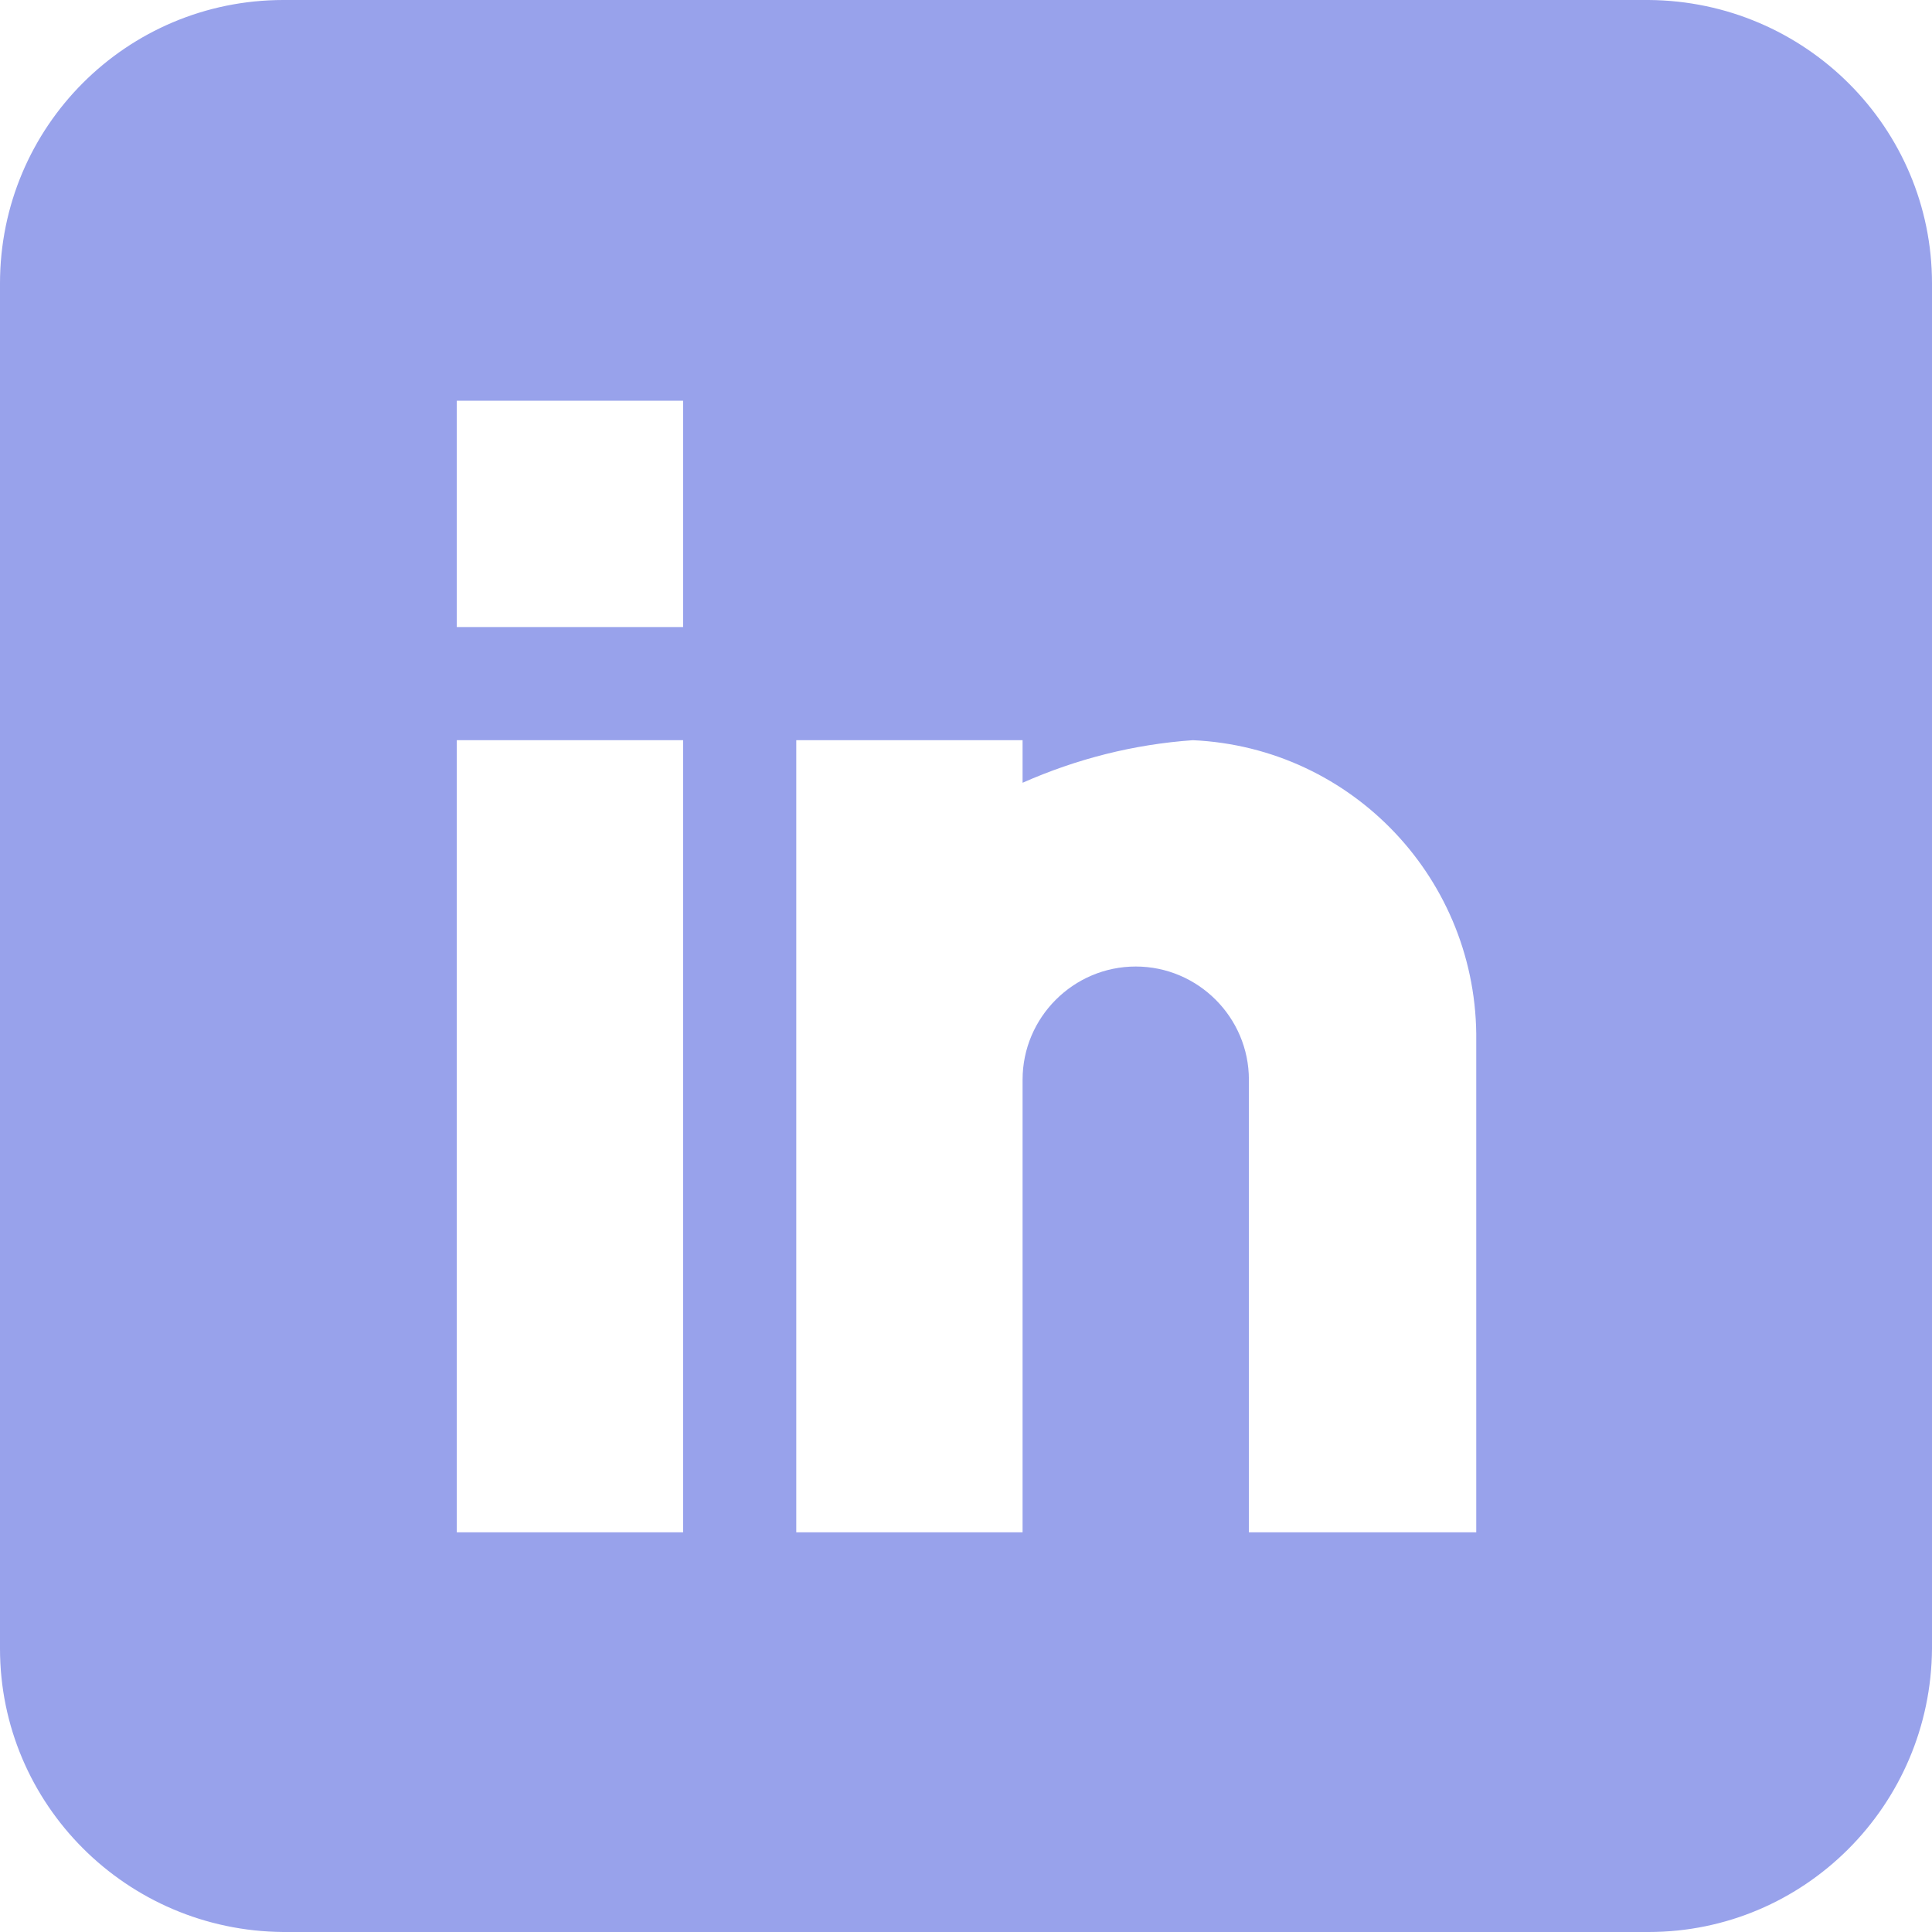
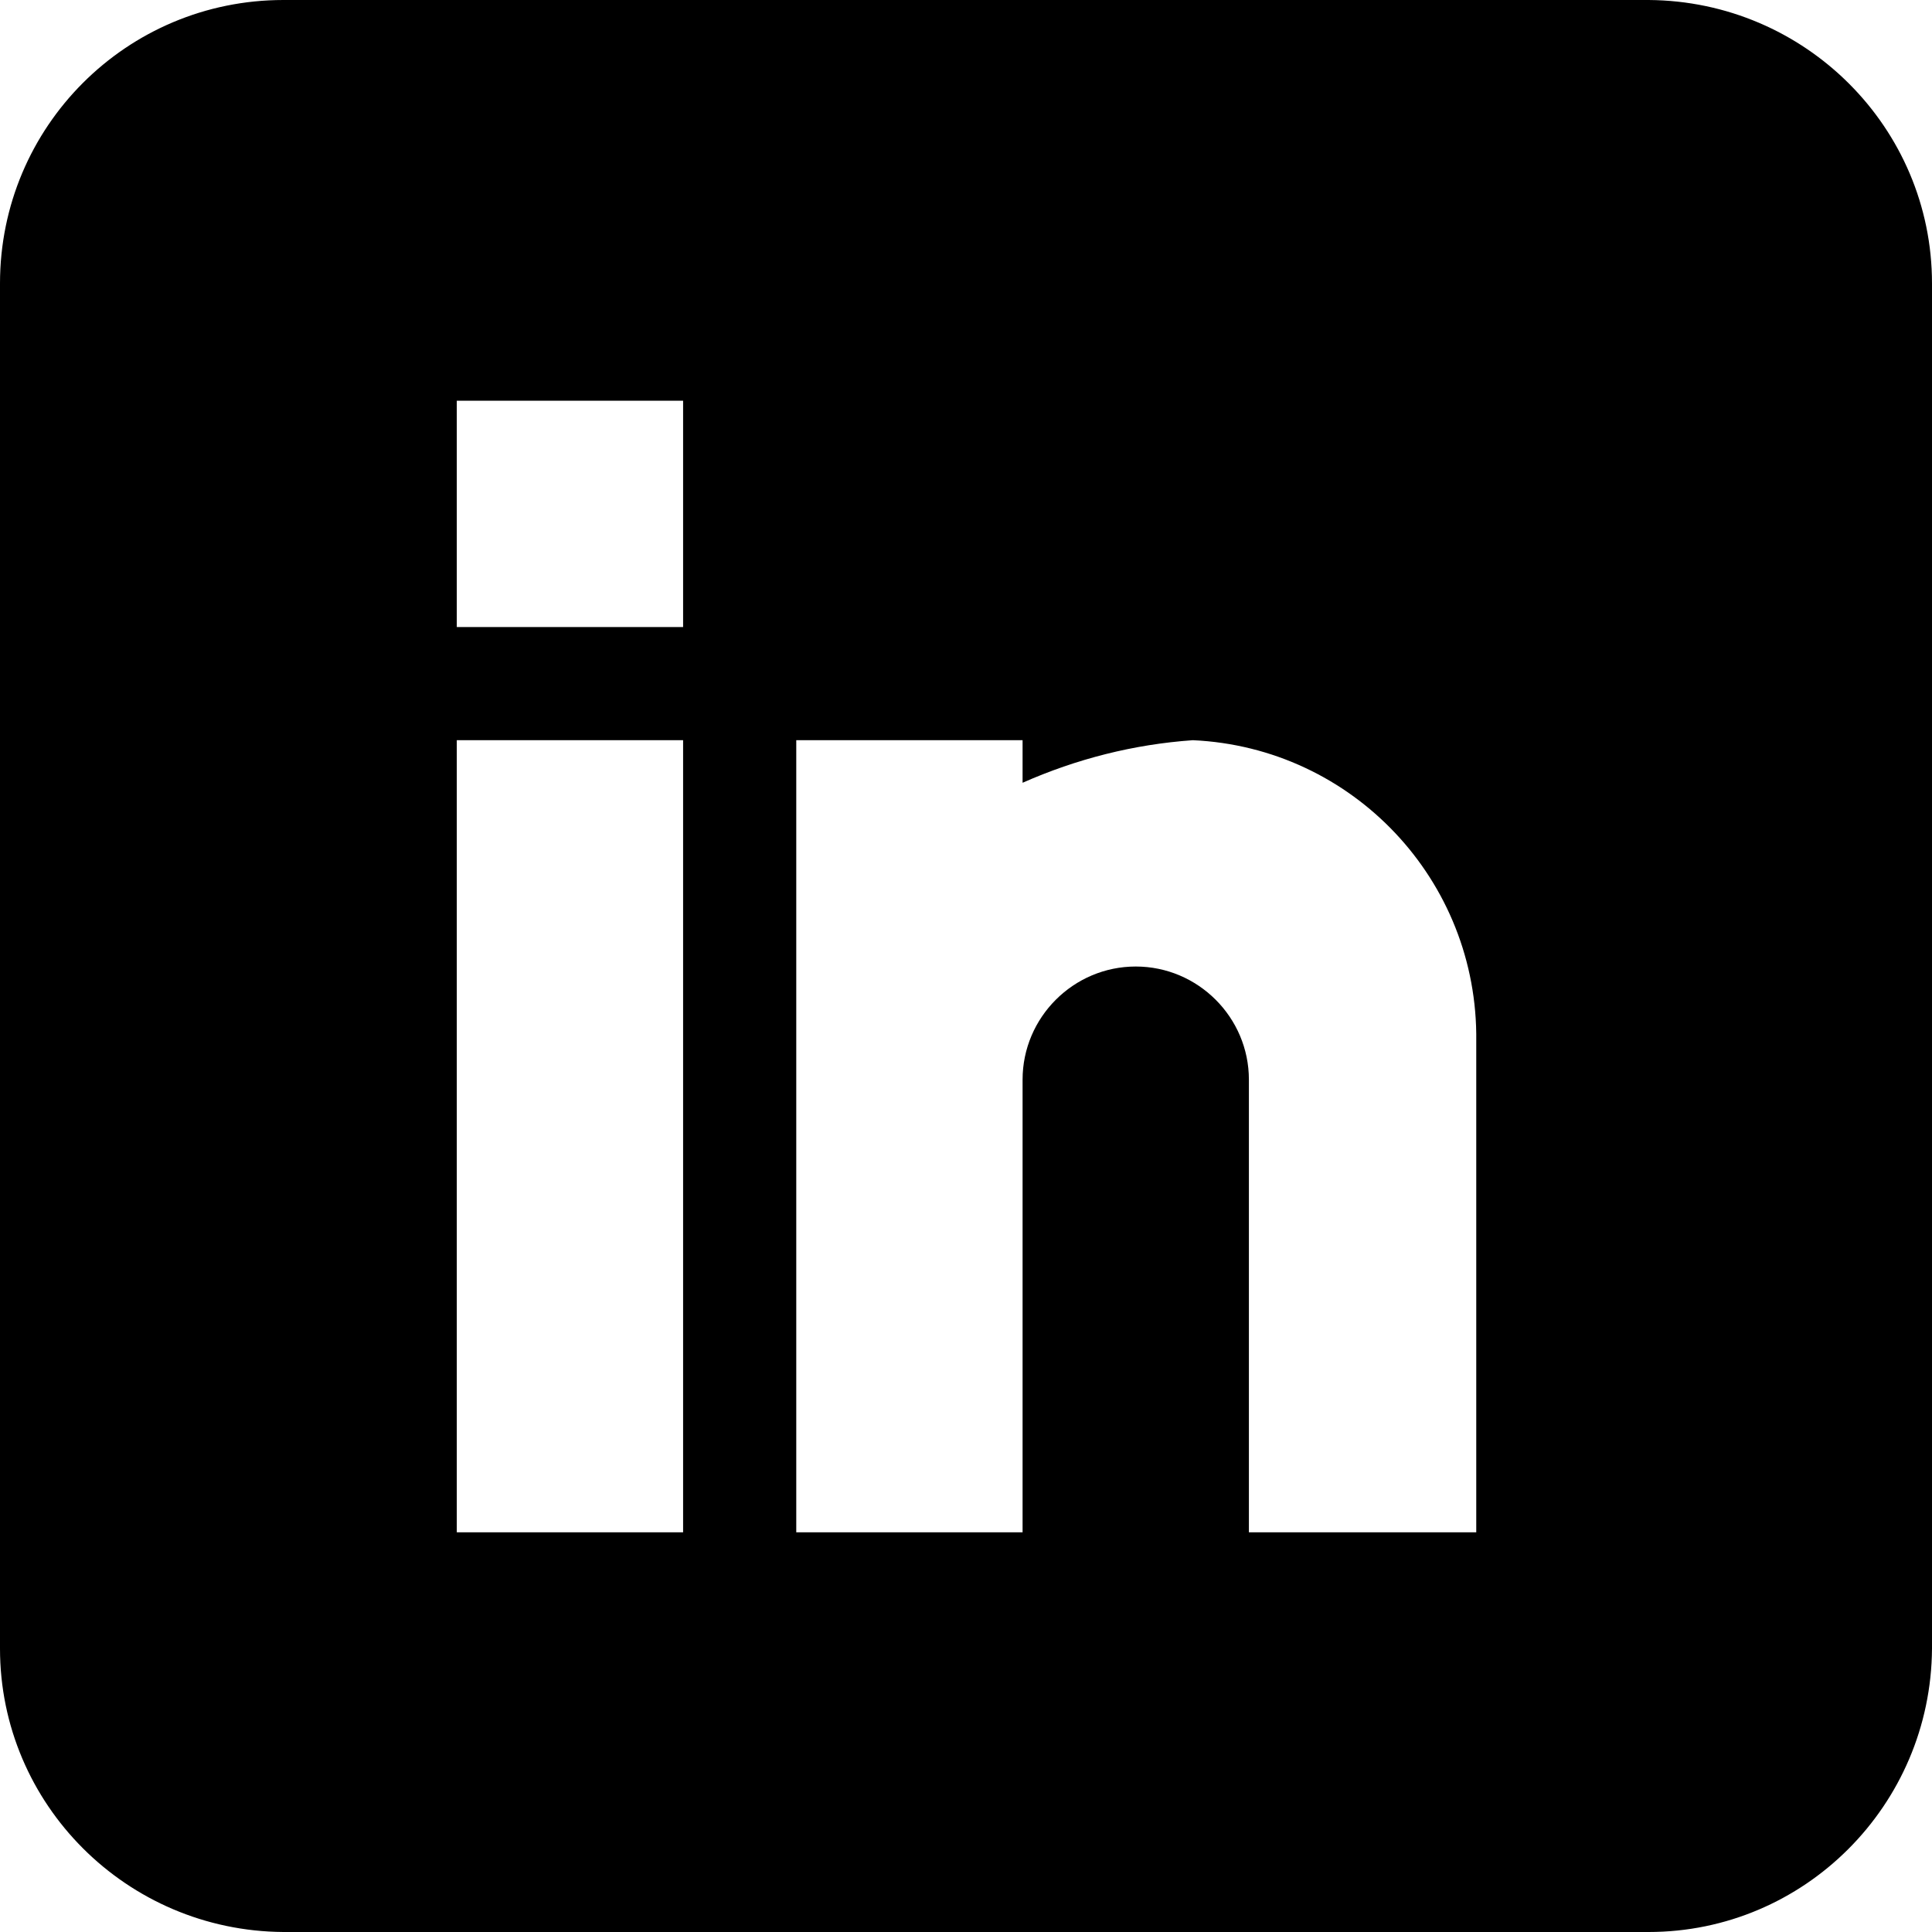
- <svg xmlns="http://www.w3.org/2000/svg" id="Capa_1" viewBox="0 0 18.61 18.61">
-   <defs>
-     <style>.cls-1{fill:#98a2eb;}</style>
-   </defs>
+ <svg viewBox="0 0 18.61 18.61">
  <path id="linkedin" class="cls-1" d="m15.88,0H2.73C1.22,0,0,1.22,0,2.73v13.15c0,1.5,1.22,2.72,2.73,2.73h13.15c1.5,0,2.72-1.22,2.73-2.73V2.73c0-1.5-1.22-2.72-2.73-2.73ZM6.58,14.76h-2.18v-7.63h2.18v7.63Zm0-8.72h-2.18v-2.18h2.18v2.18Zm7.63,8.72h-2.18v-4.36c0-.6-.49-1.09-1.09-1.09s-1.09.49-1.09,1.09v4.36h-2.18v-7.63h2.18v.41c.52-.23,1.07-.37,1.64-.41,1.54.07,2.75,1.35,2.73,2.9v4.73Z" />
</svg>
